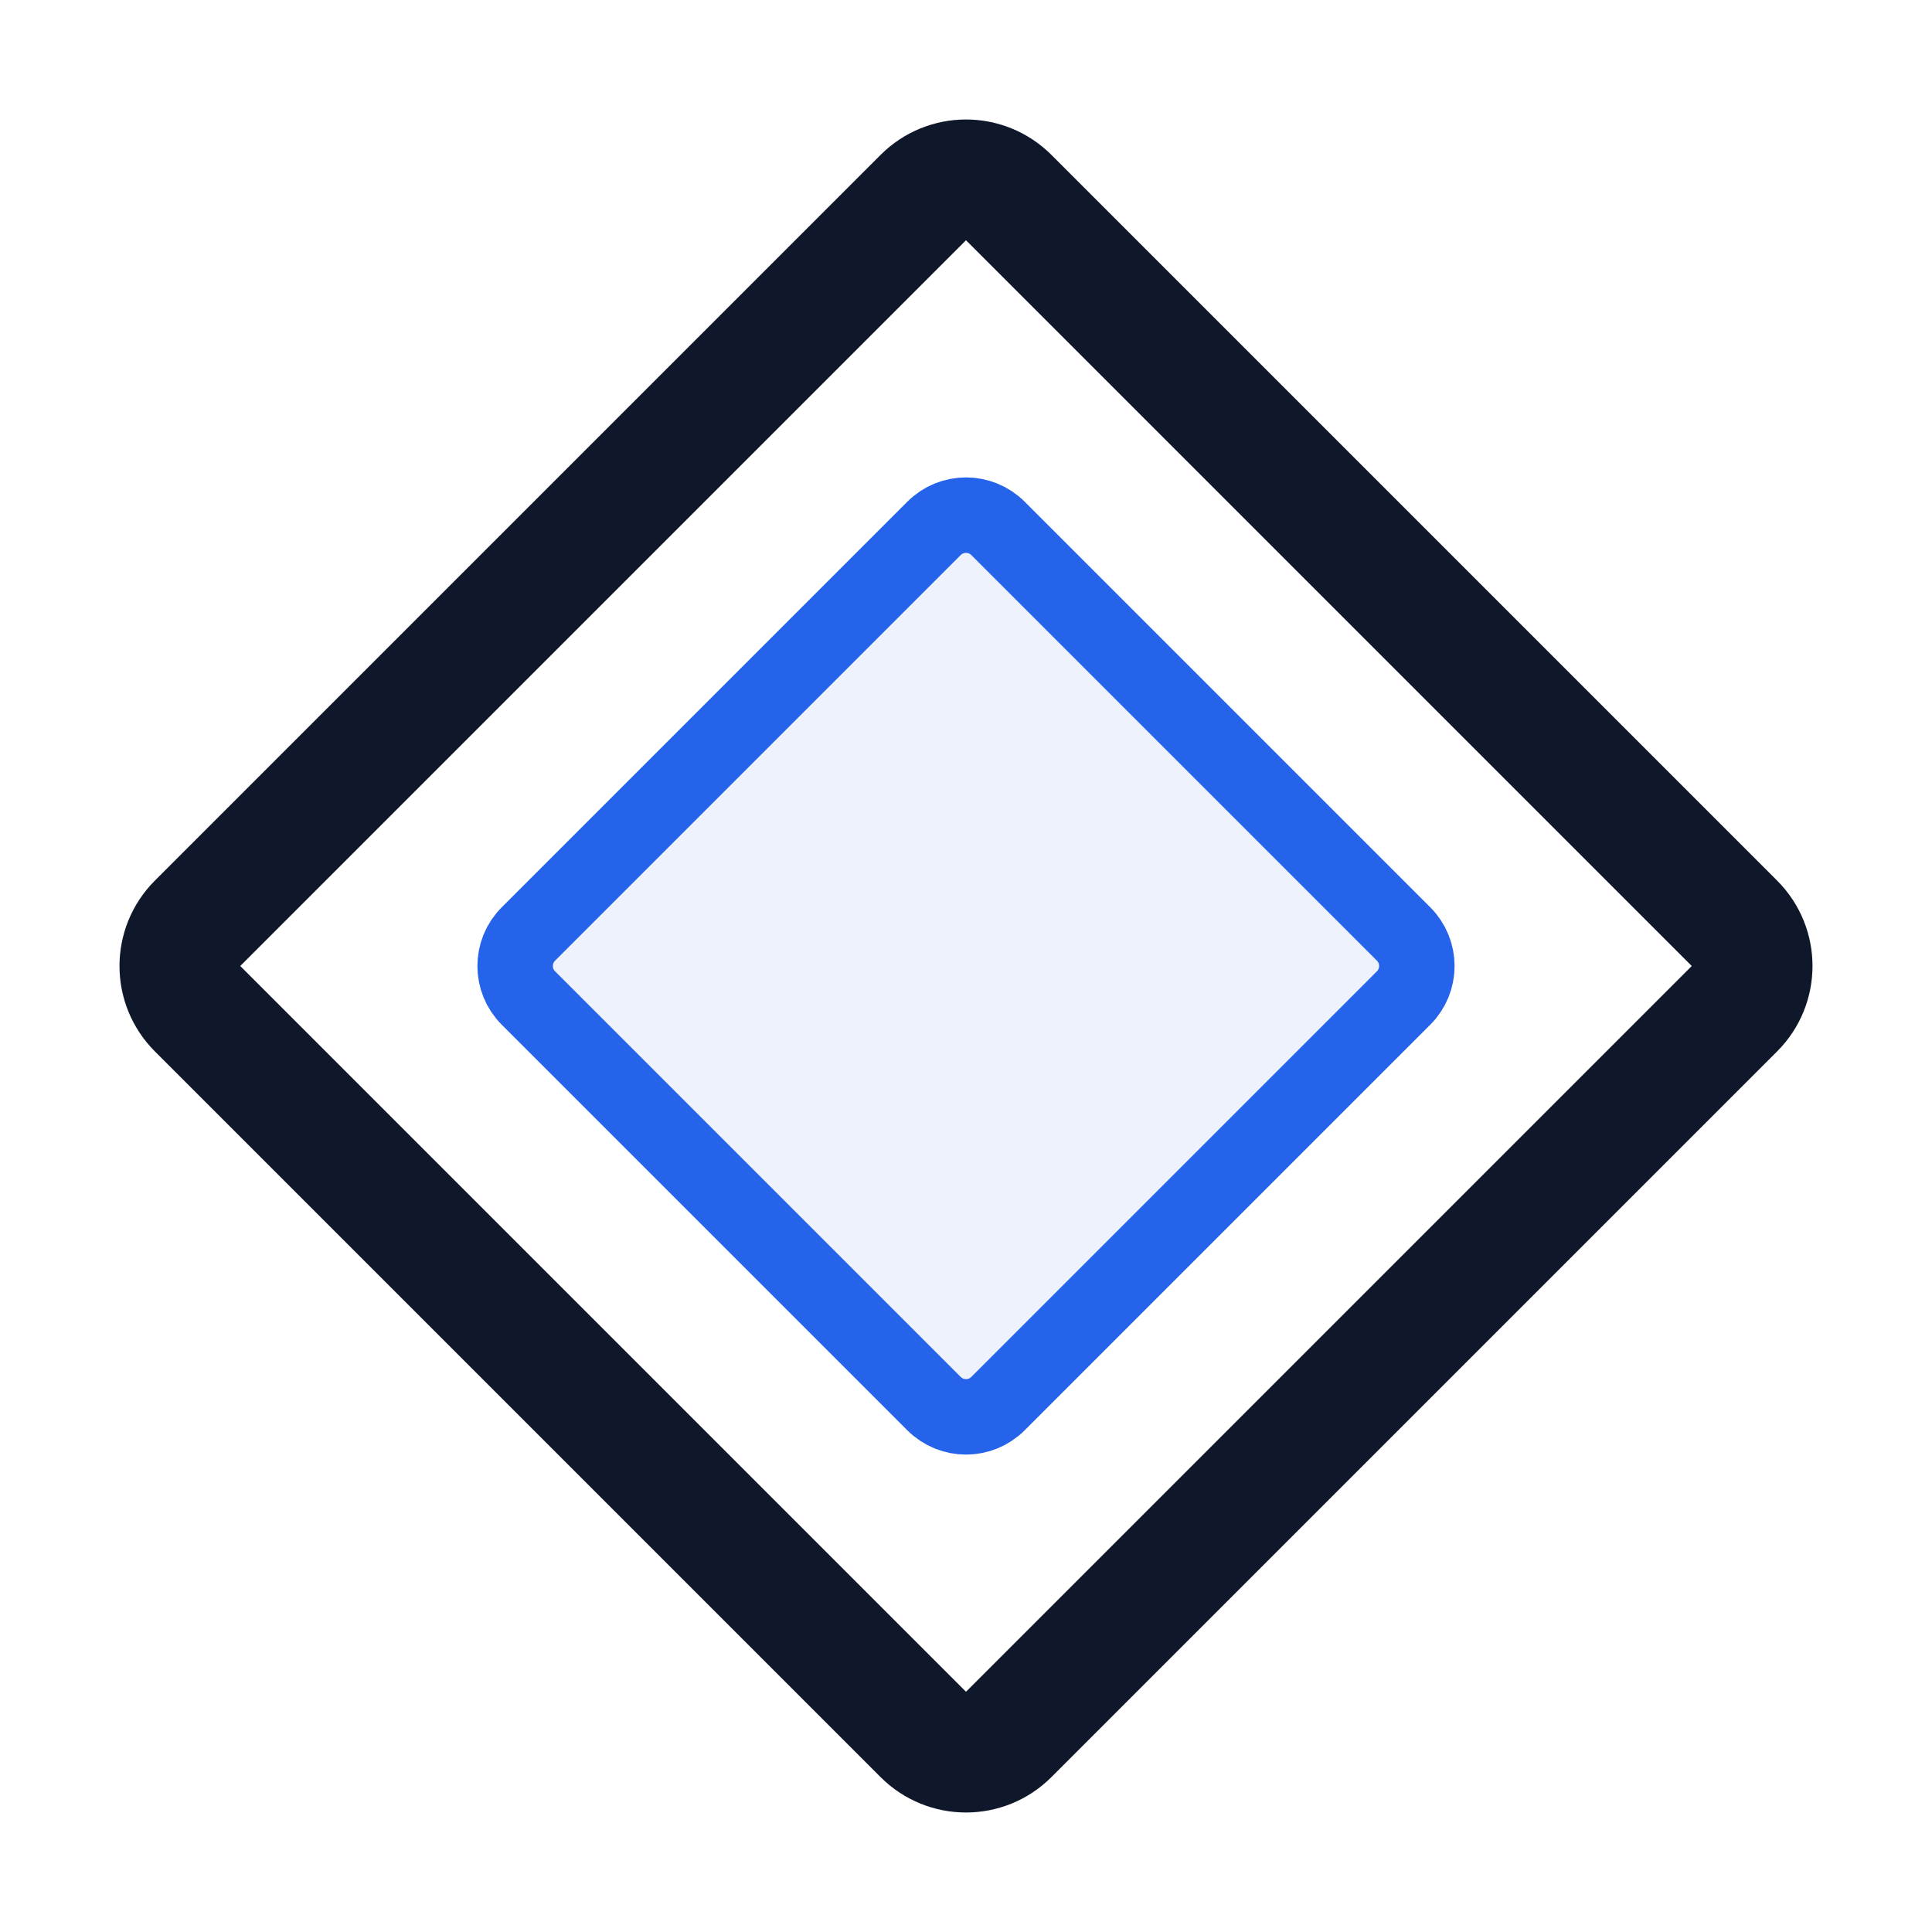
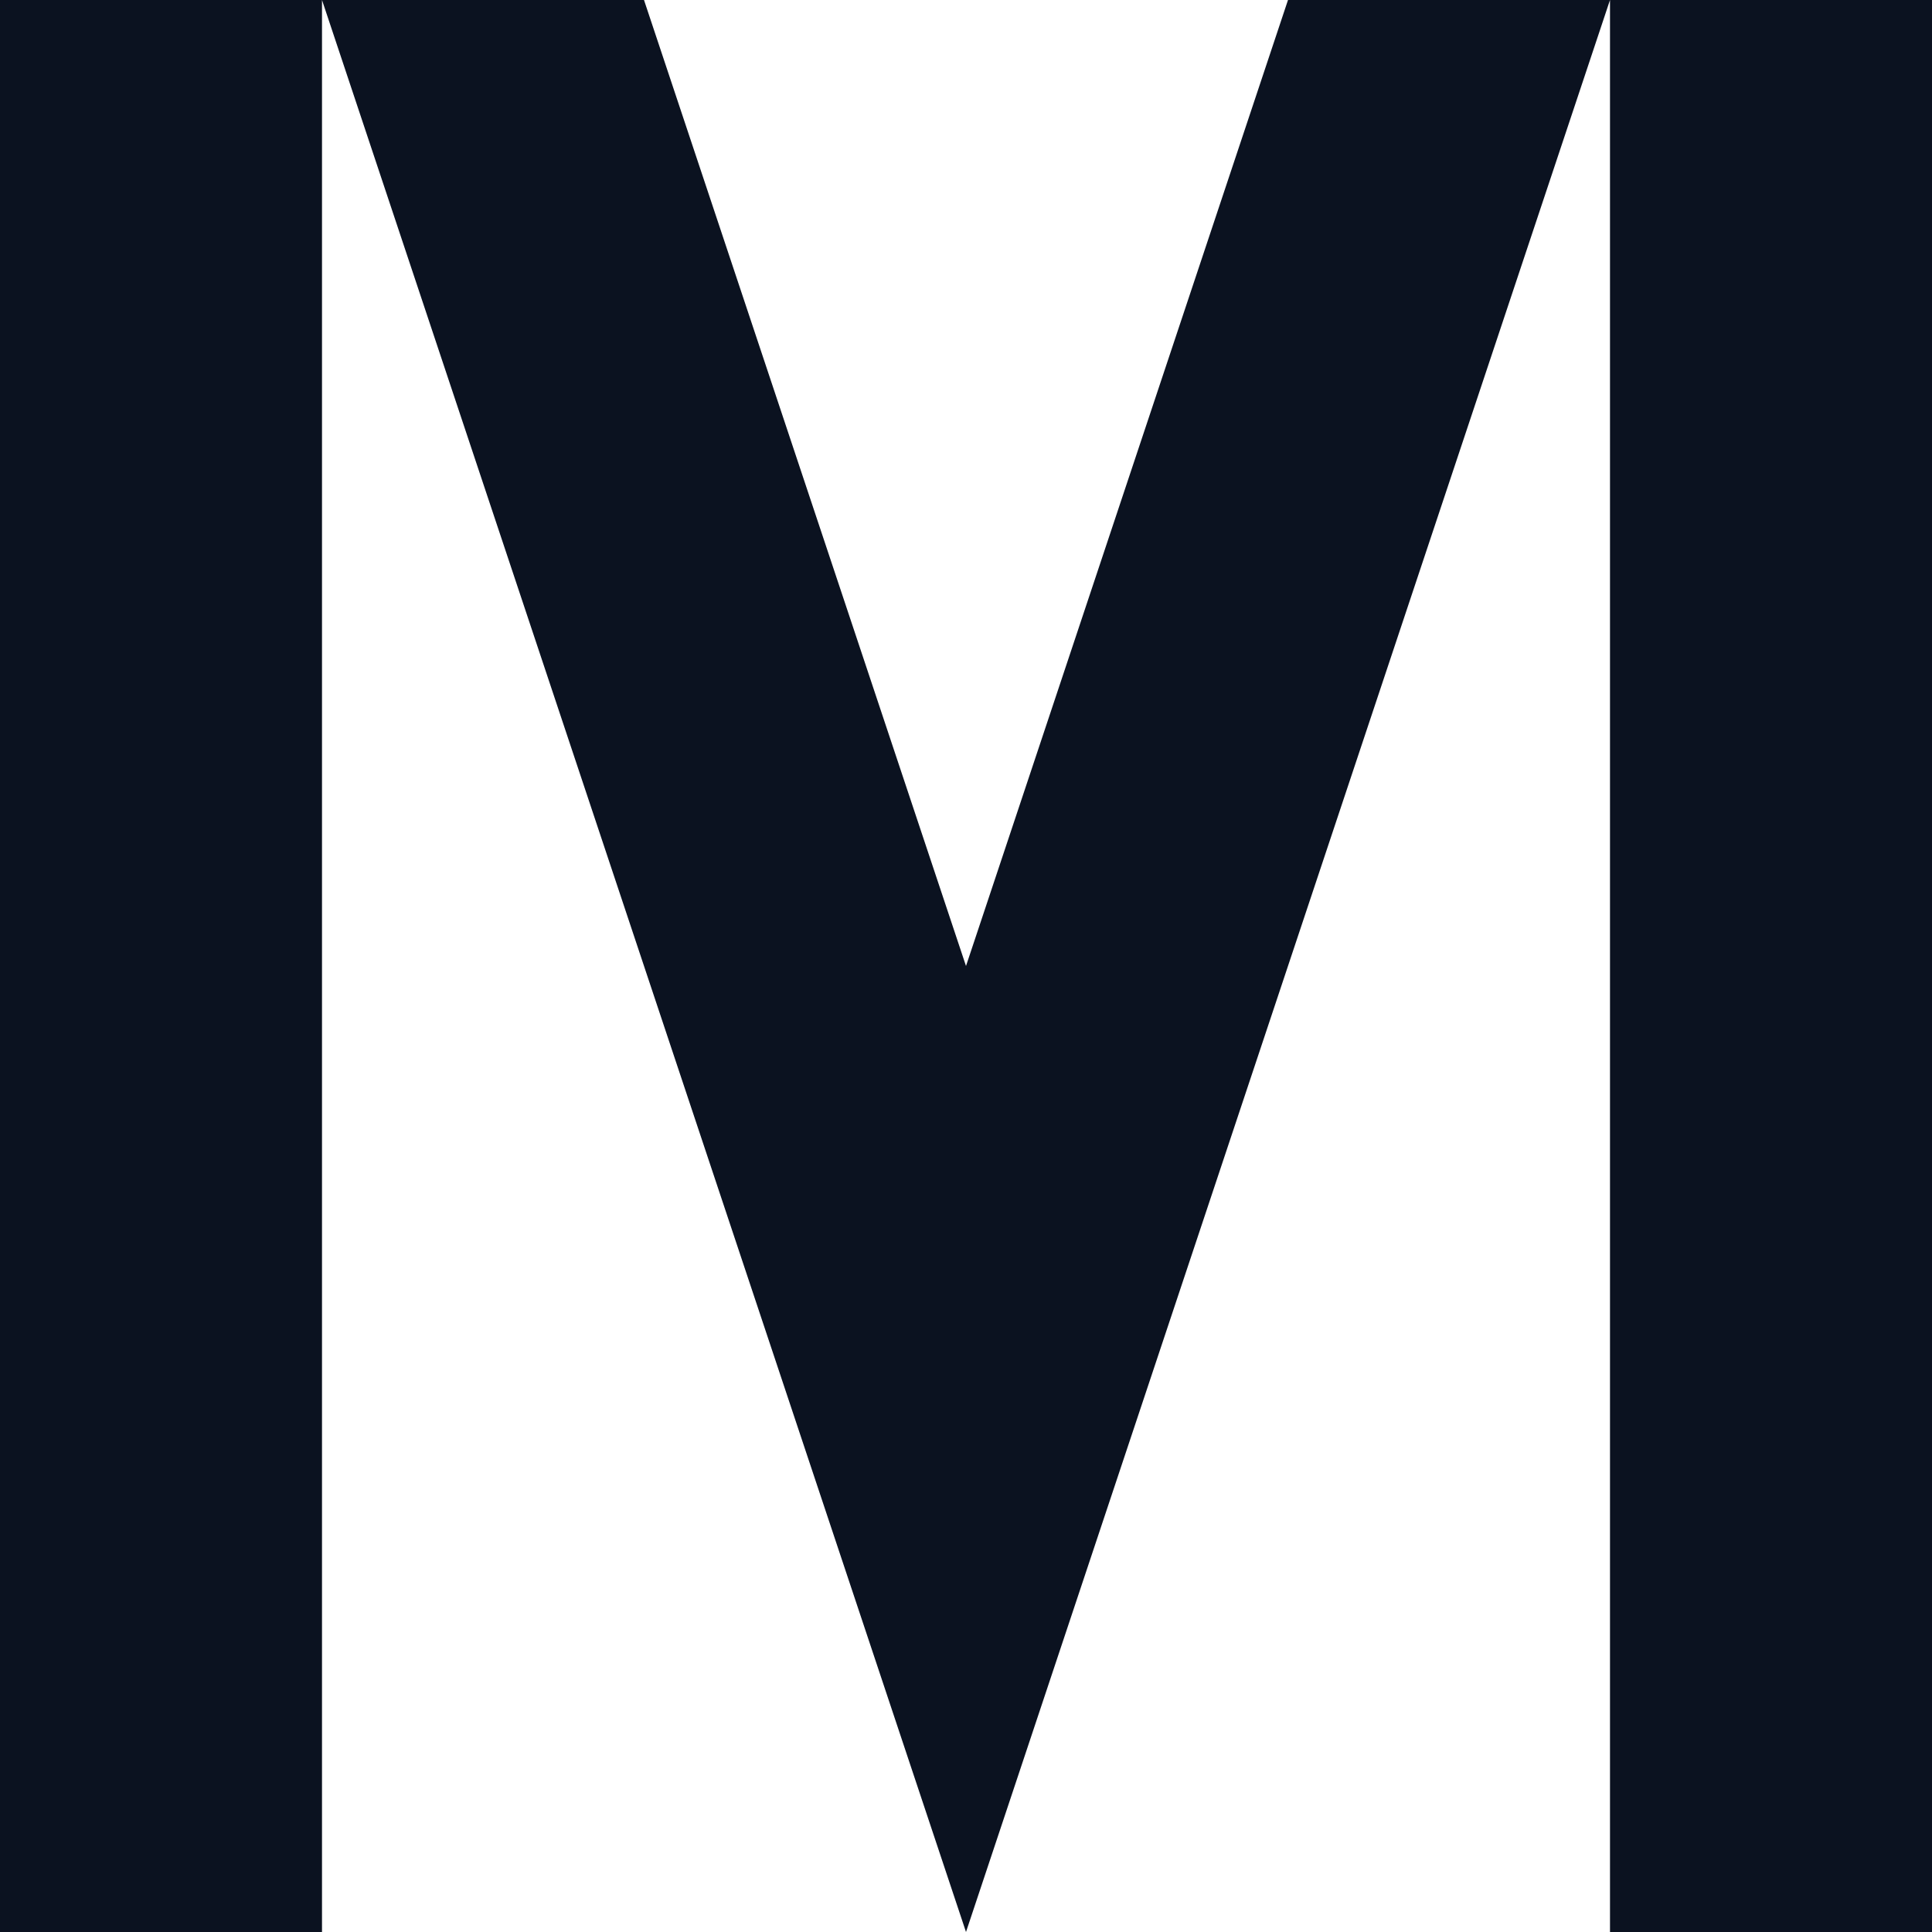
- <svg xmlns="http://www.w3.org/2000/svg" width="64" height="64" viewBox="0 0 64 64" fill="none">
-   <rect x="13" y="13" width="38" height="38" rx="2" transform="rotate(45 32 32)" stroke="#0F172A" stroke-width="4" fill="none" />
-   <rect x="21" y="21" width="22" height="22" rx="1.5" transform="rotate(45 32 32)" stroke="#2563EB" stroke-width="2.5" fill="#2563EB" fill-opacity="0.08" />
+ <svg xmlns="http://www.w3.org/2000/svg" width="48" height="48" viewBox="0 0 48 48" role="img" aria-label="Maxwell Software Solutions">
+   <path fill="#0b1220" d="M0 0h8v48H0Zm40 0h8v48h-8ZM8 0h8l8 24 8-24h8L24 48Z" />
</svg>
